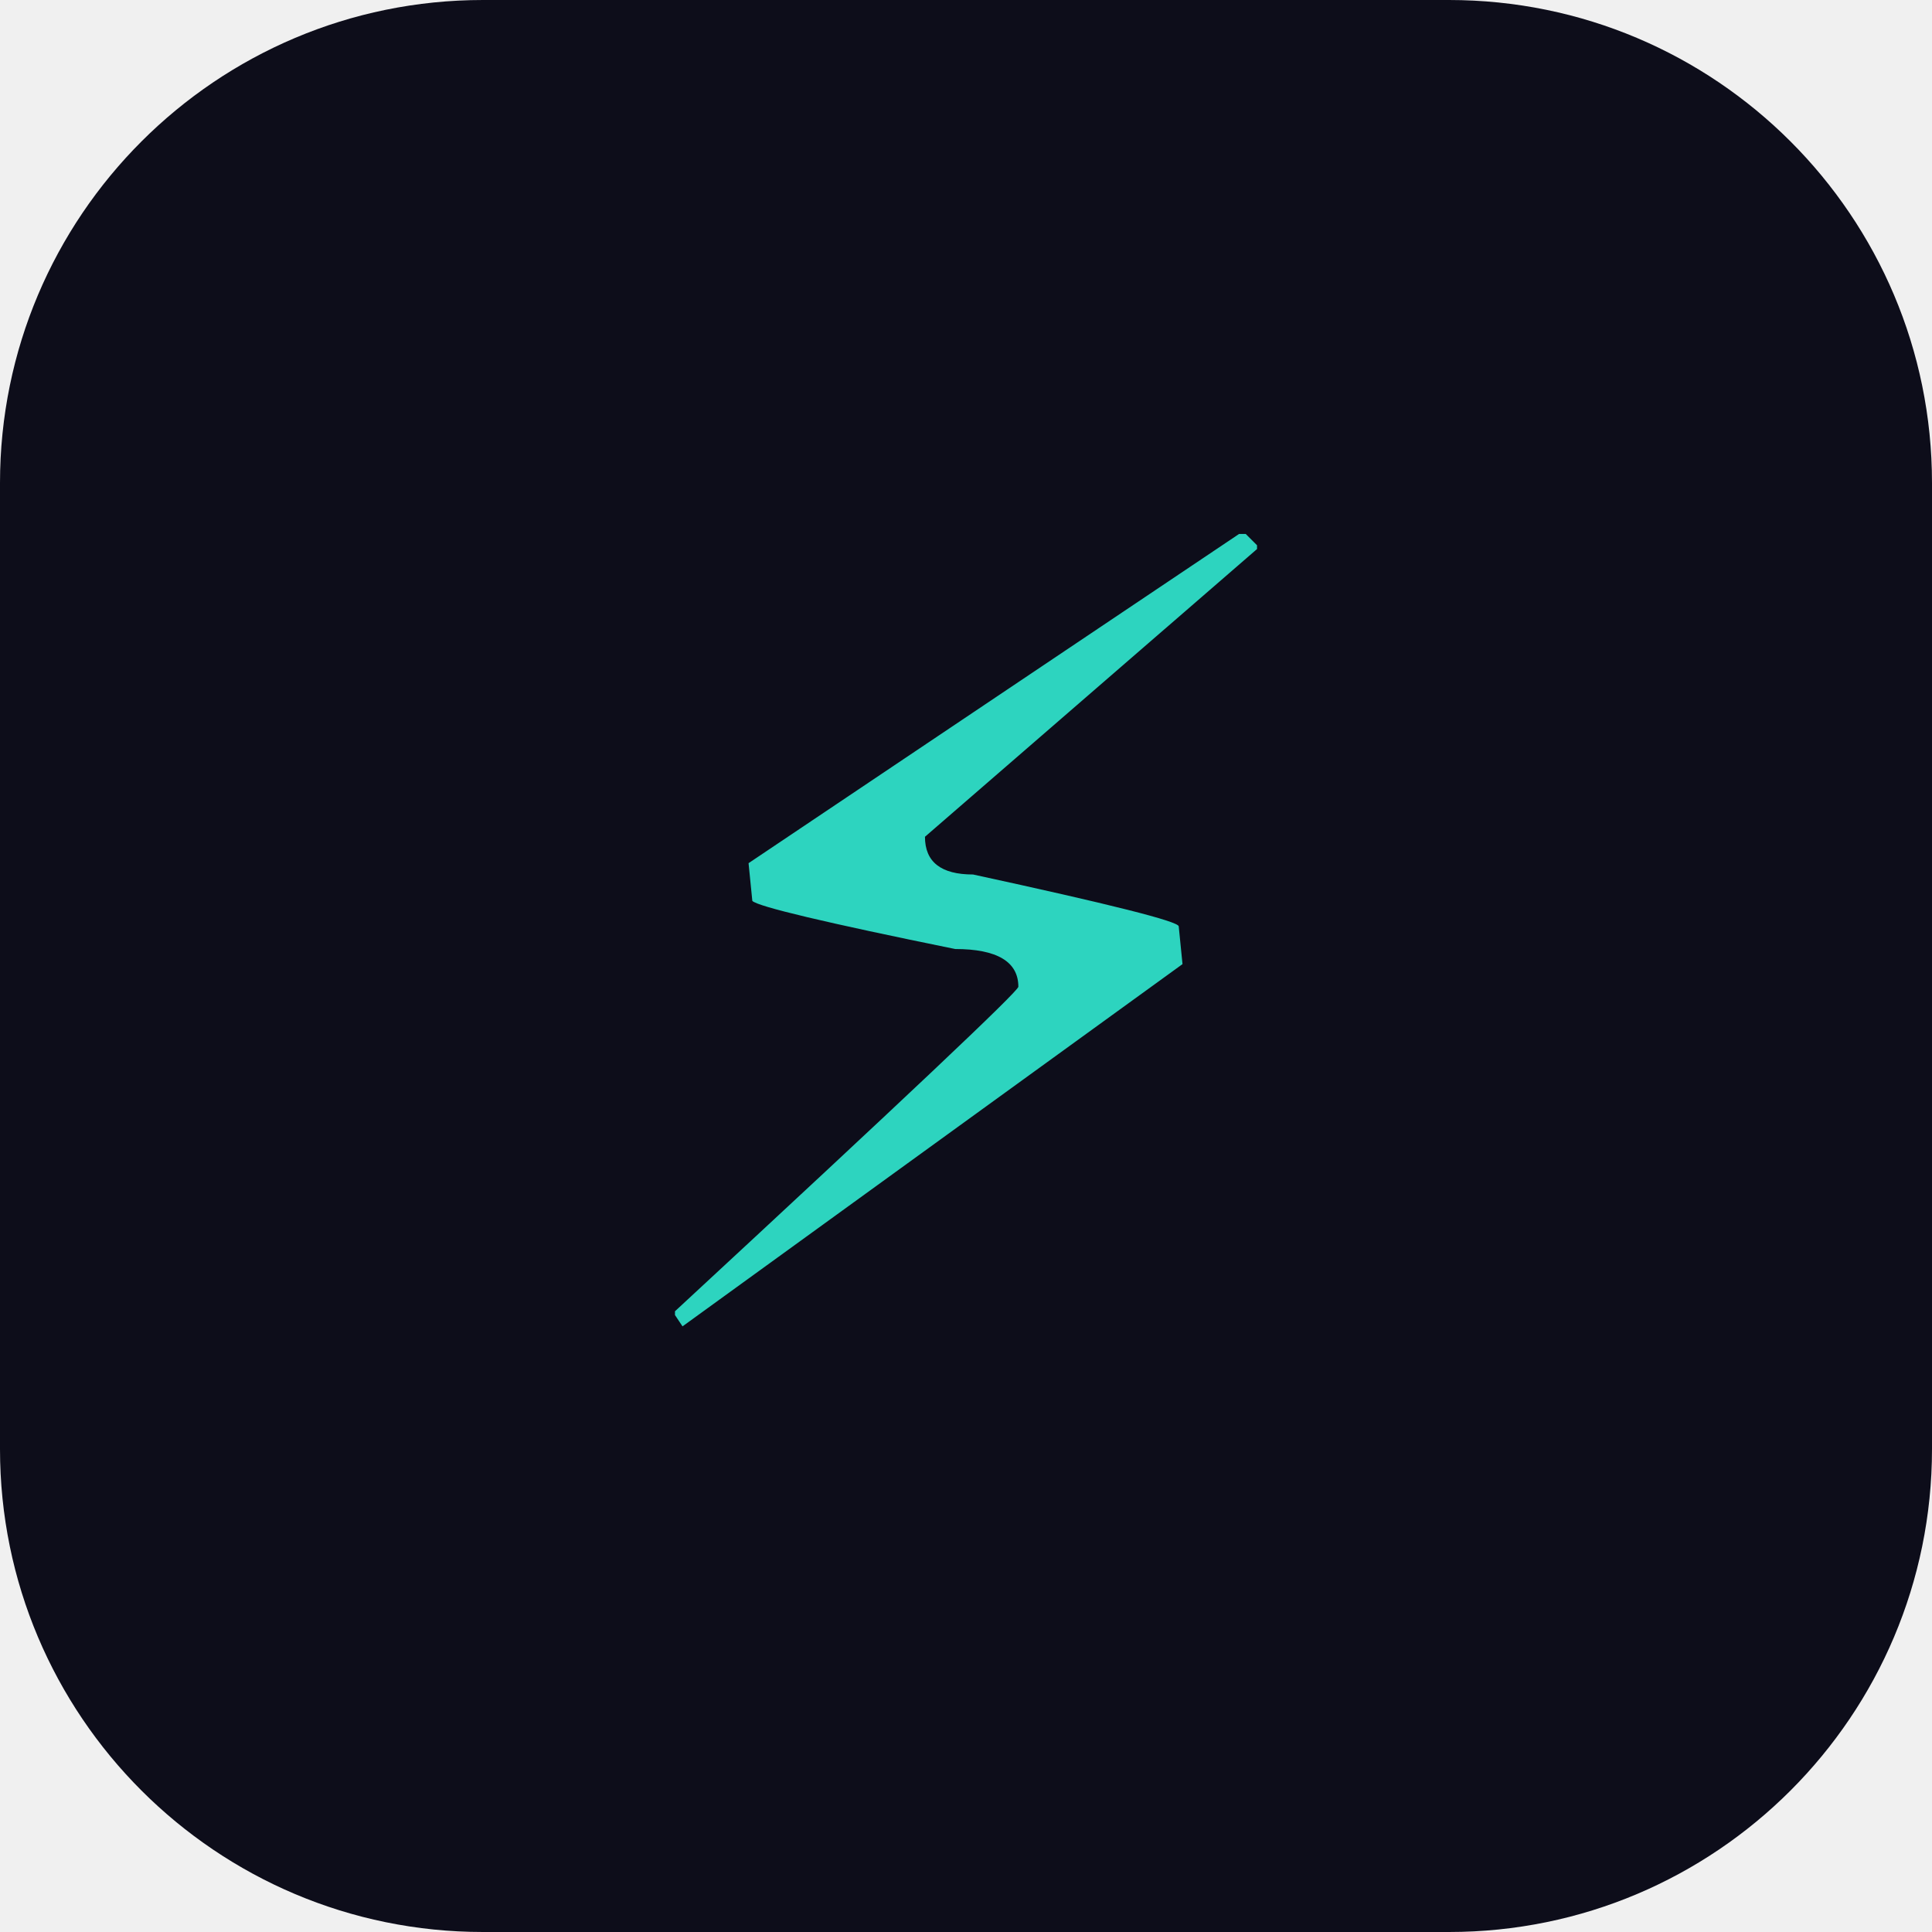
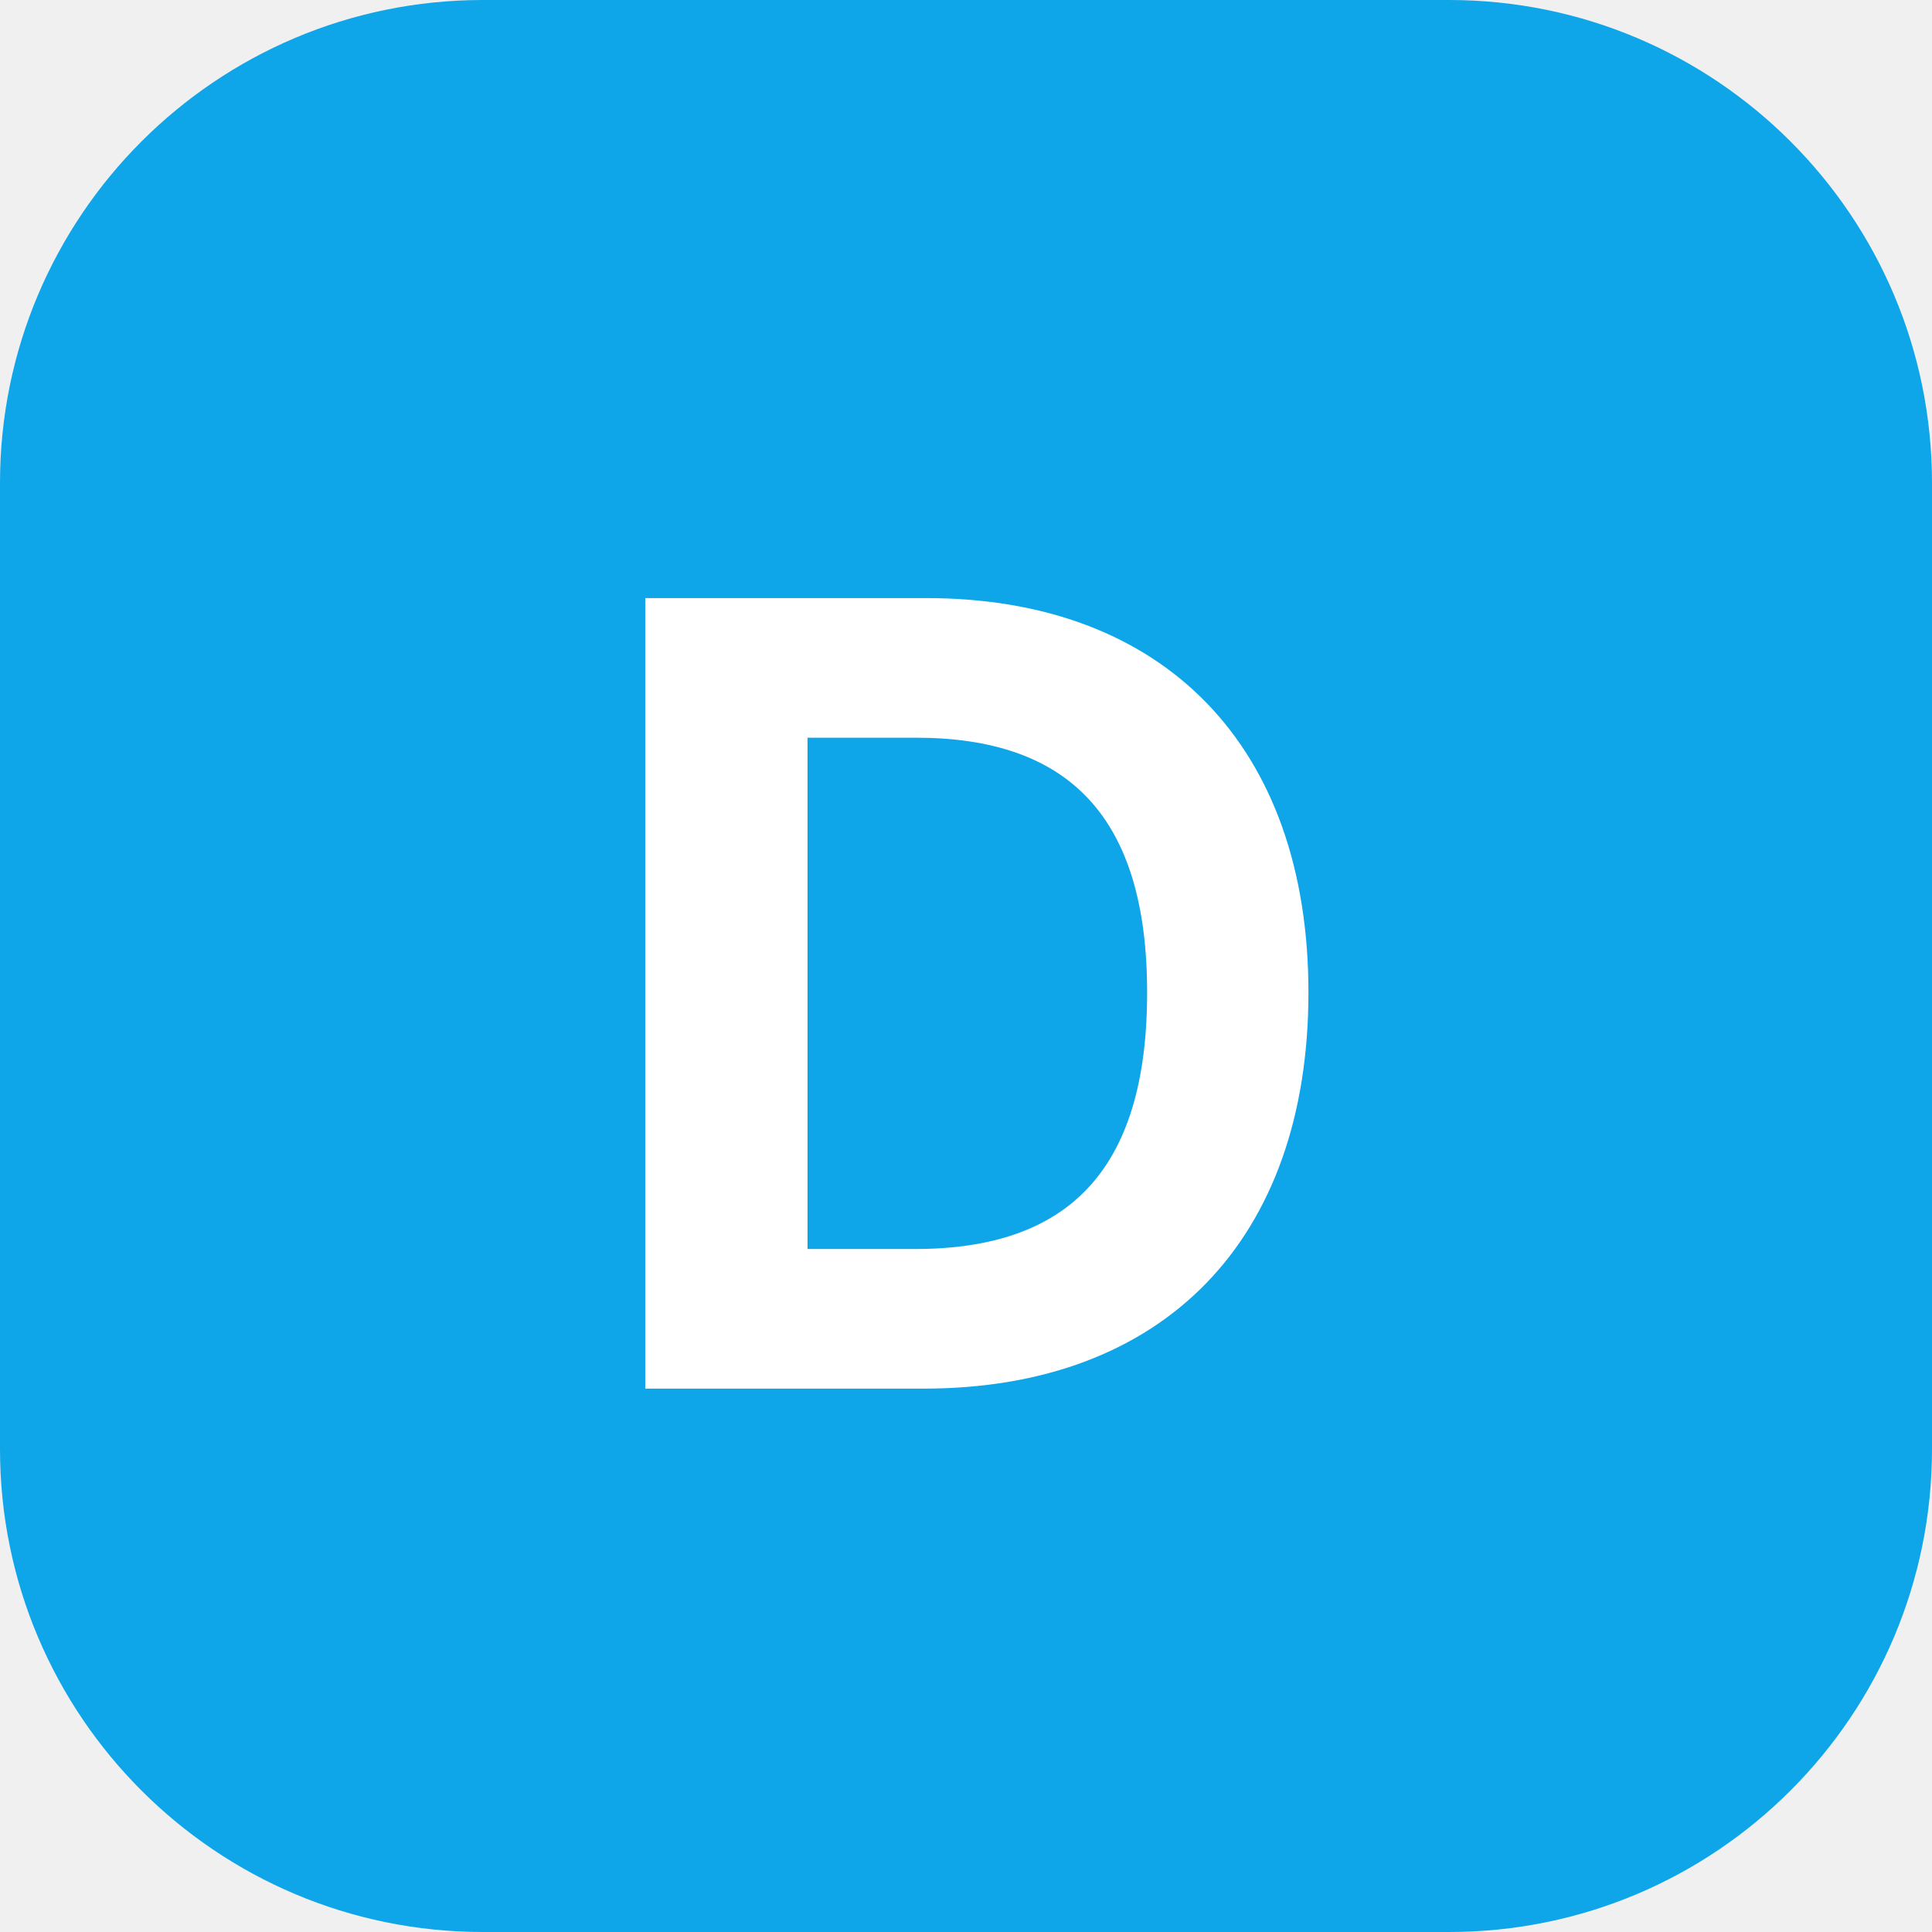
<svg xmlns="http://www.w3.org/2000/svg" viewBox="0 0 32 32">
-   <rect width="32" height="32" rx="8" fill="#0D0D1A" />
-   <text x="16" y="22" text-anchor="middle" font-size="18" fill="#2dd4bf">⚡</text>
+   <rect width="32" height="32" rx="8" fill="#0EA5E9" />
+   <text x="16" y="23" text-anchor="middle" font-size="18" font-weight="700" font-family="Inter,sans-serif" fill="#ffffff">D</text>
</svg>
